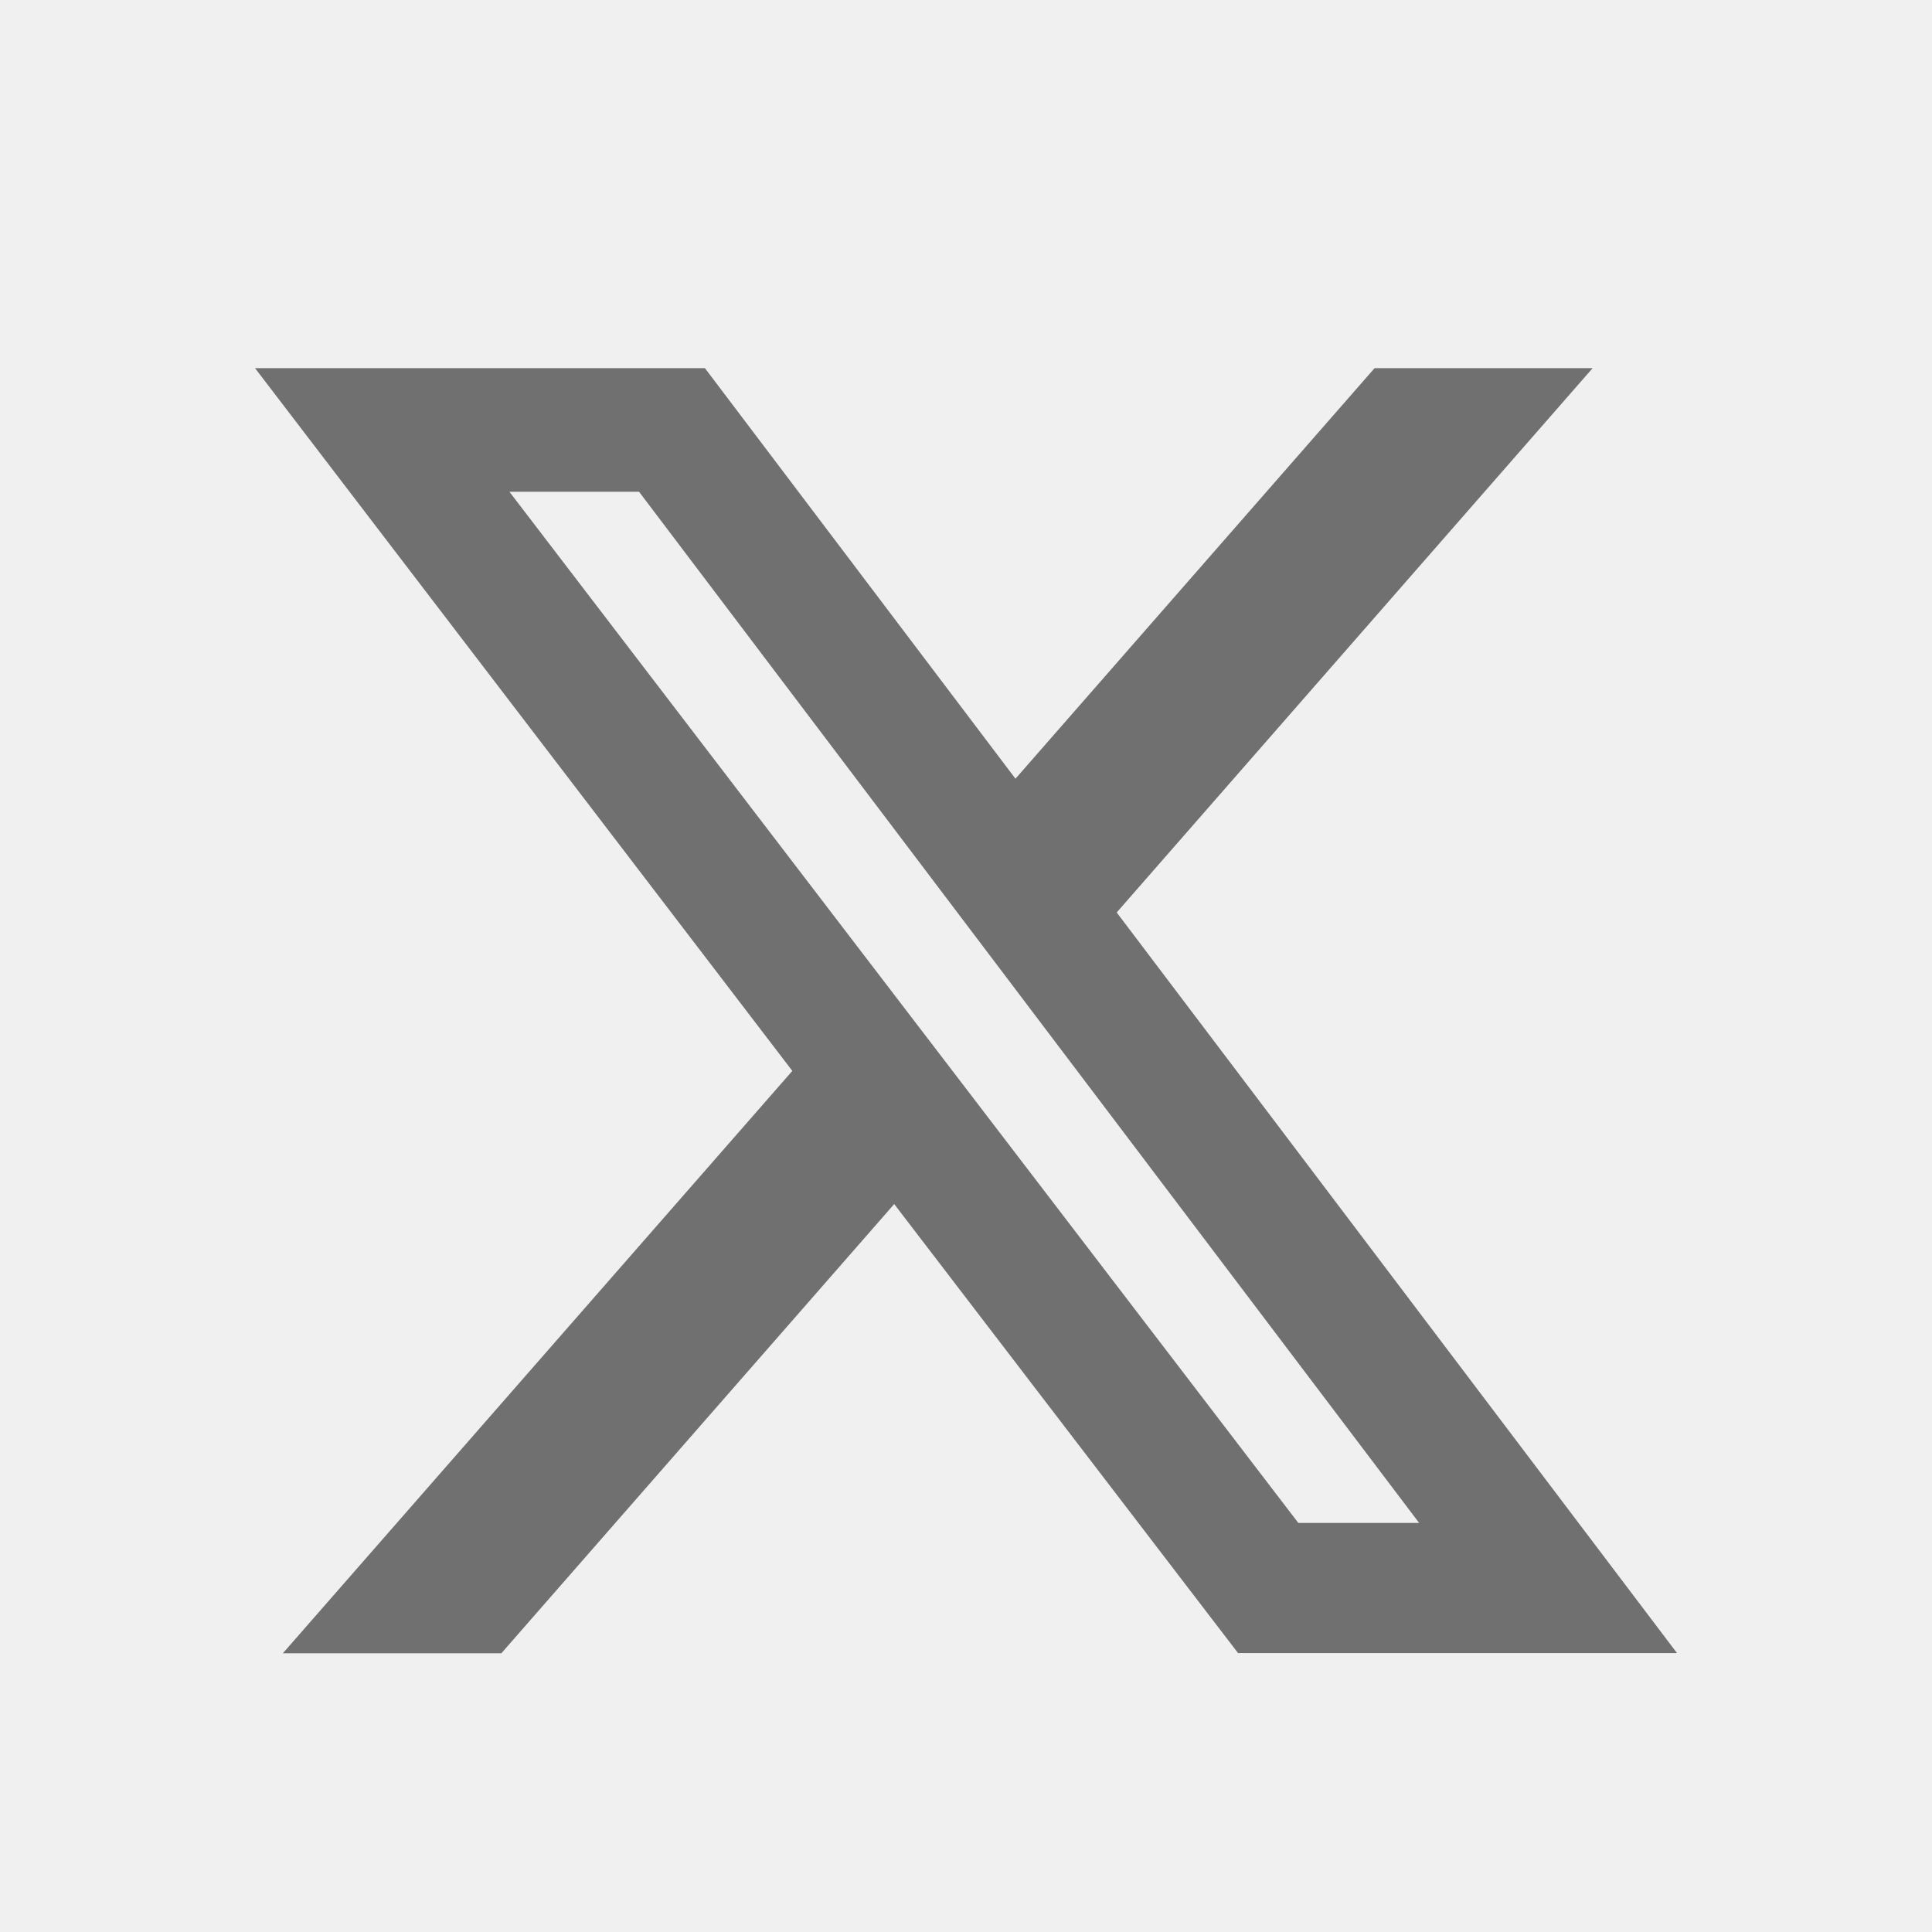
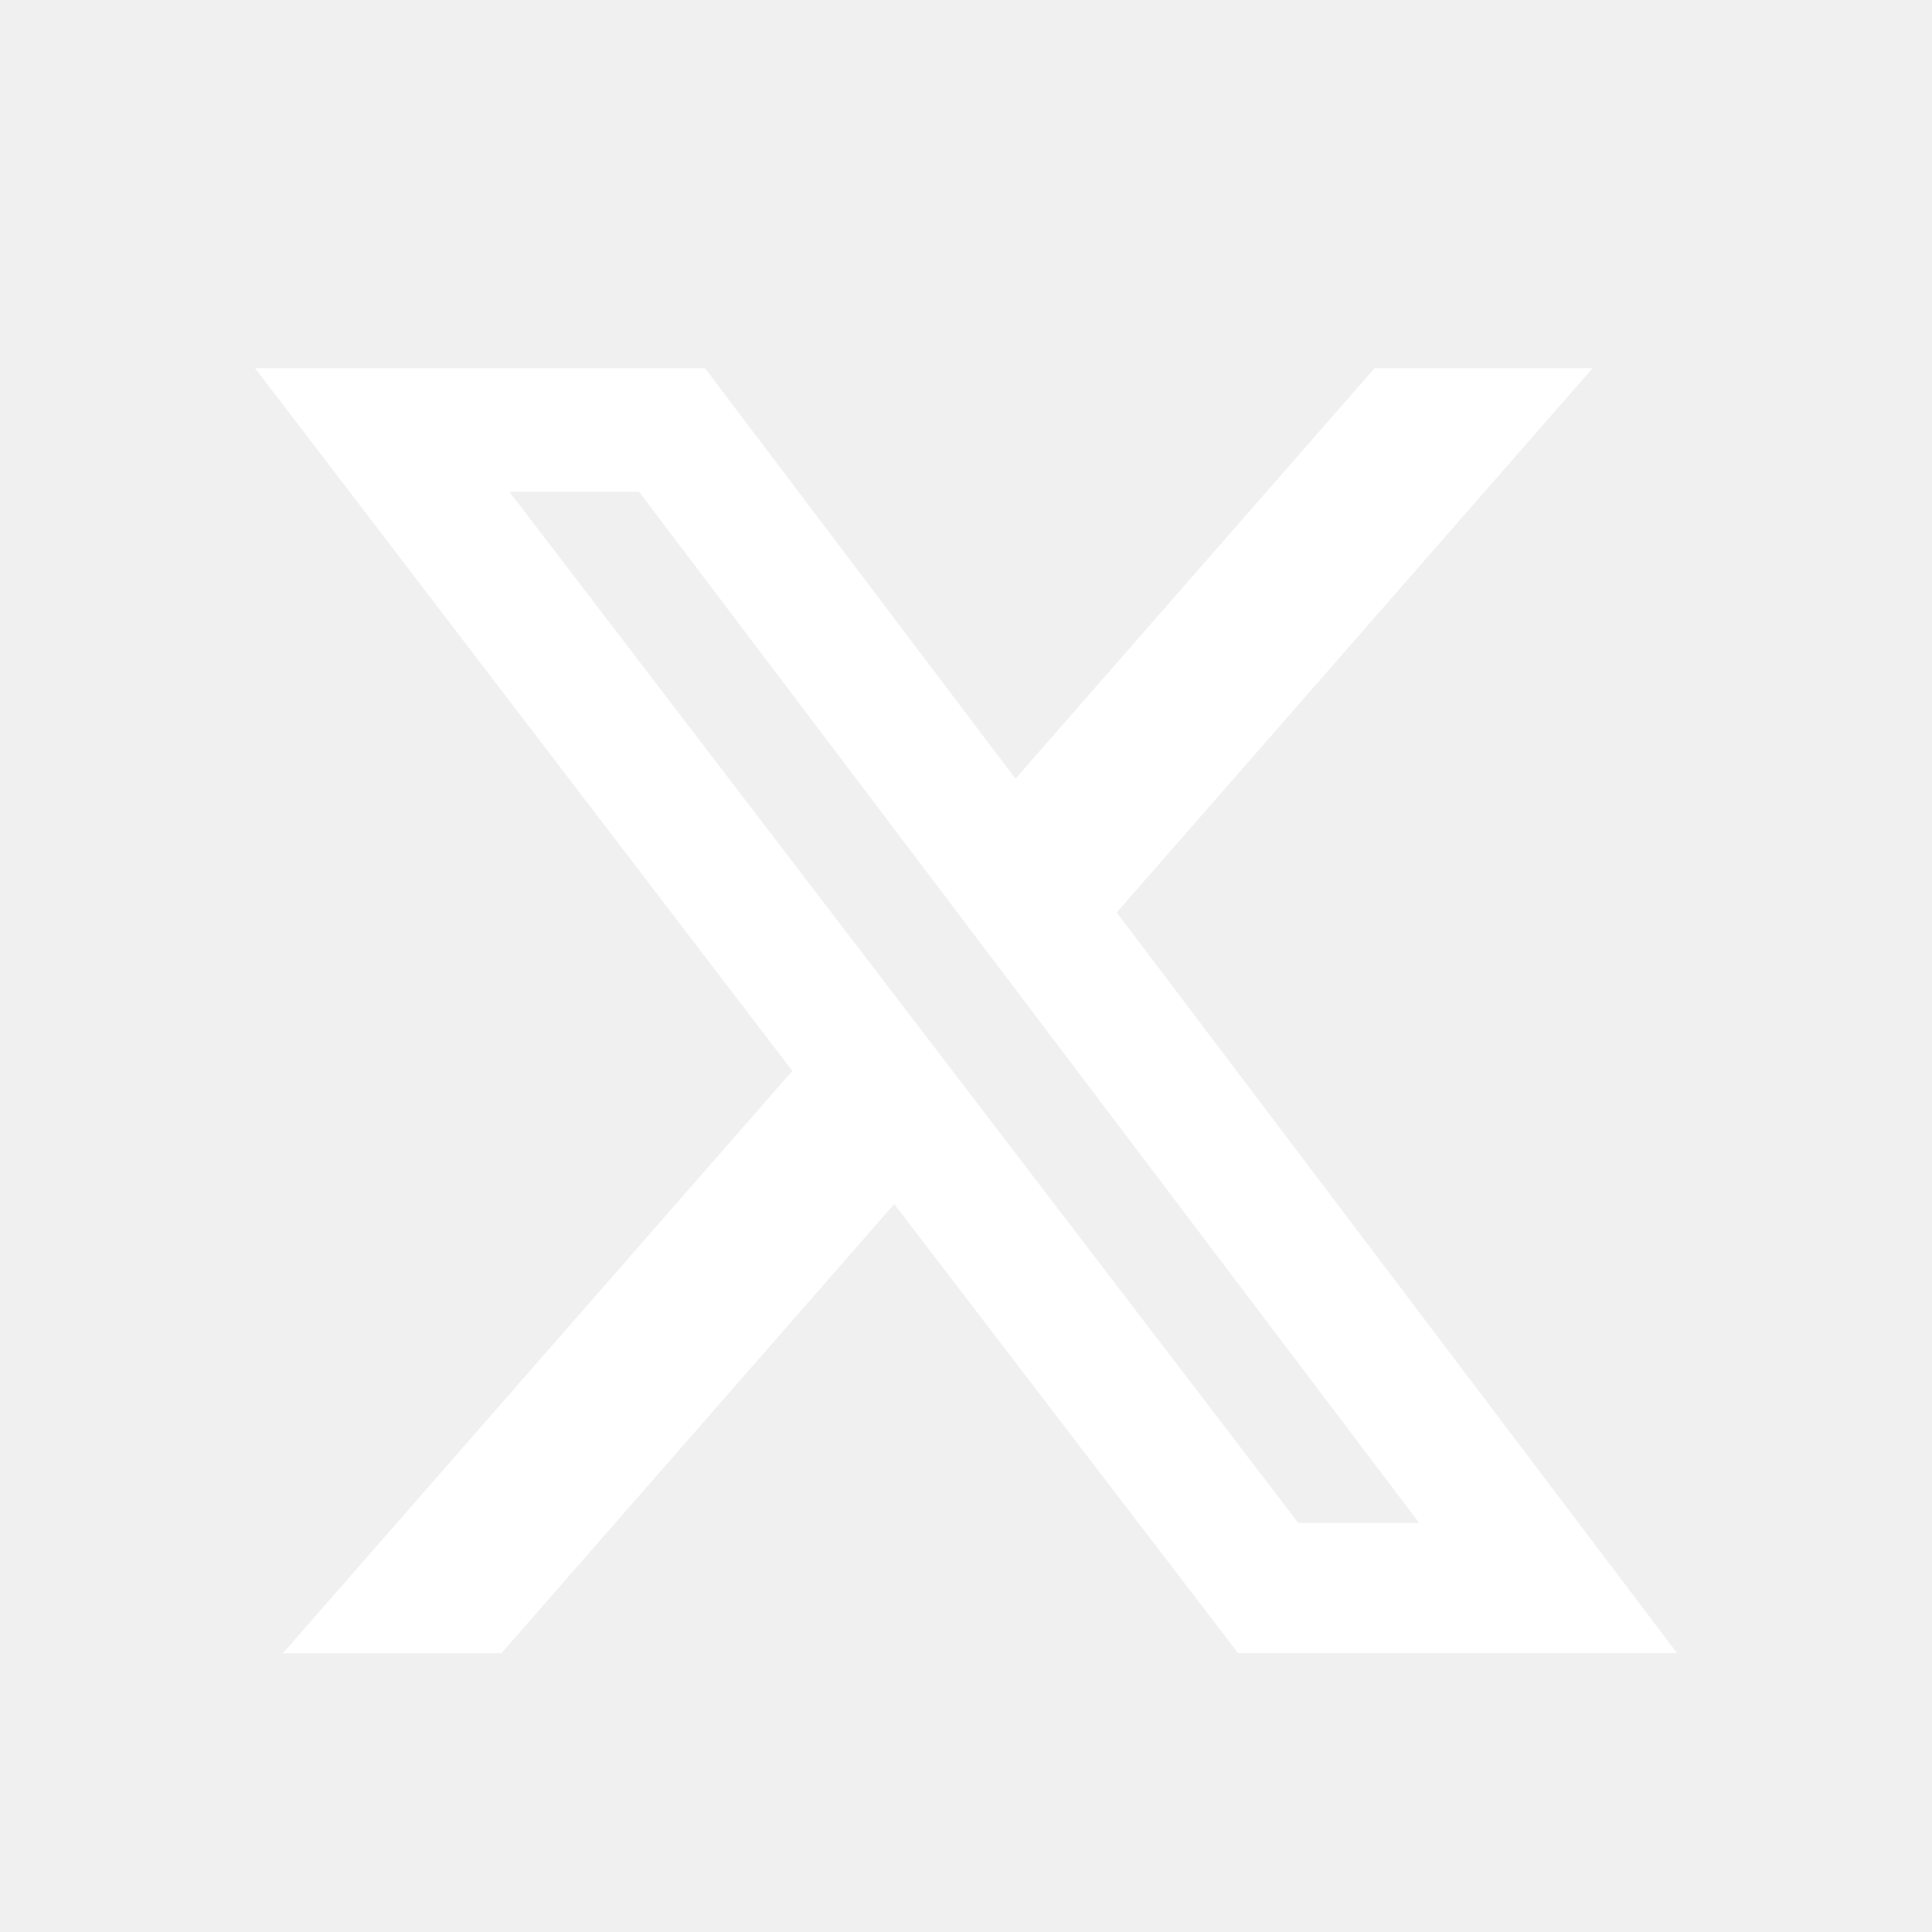
<svg xmlns="http://www.w3.org/2000/svg" width="30" height="30" viewBox="0 0 30 30">
  <defs>
-     <style>.a{fill:#fff;stroke:#707070;opacity:0;}.b{fill:#707070;}.c{stroke:none;}.d{fill:none;}</style>
+     <style>.a{fill:#fff;stroke:#fff;opacity:0;}.b{fill:#fff;}.c{stroke:none;}.d{fill:none;}</style>
  </defs>
  <g transform="translate(16793 -4457)">
    <g class="a" transform="translate(-16793 4457)">
      <rect class="c" width="30" height="30" />
      <rect class="d" x="0.5" y="0.5" width="29" height="29" />
    </g>
    <path class="b" d="M44.184,48h3.386L40.18,56.452l8.7,11.5H42.064L36.725,60.98l-6.1,6.975H27.232l7.911-9.043L26.8,48h6.986l4.822,6.375ZM43,65.931h1.876L32.763,49.919H30.75Z" transform="translate(-16815.84 4414.717)" />
  </g>
</svg>
